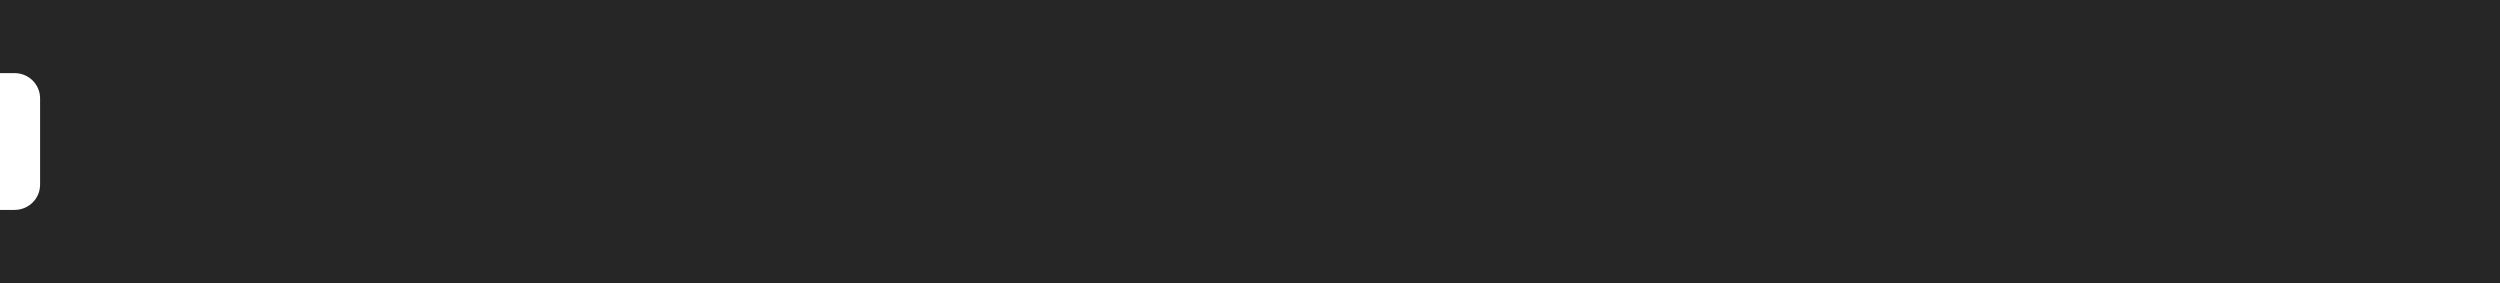
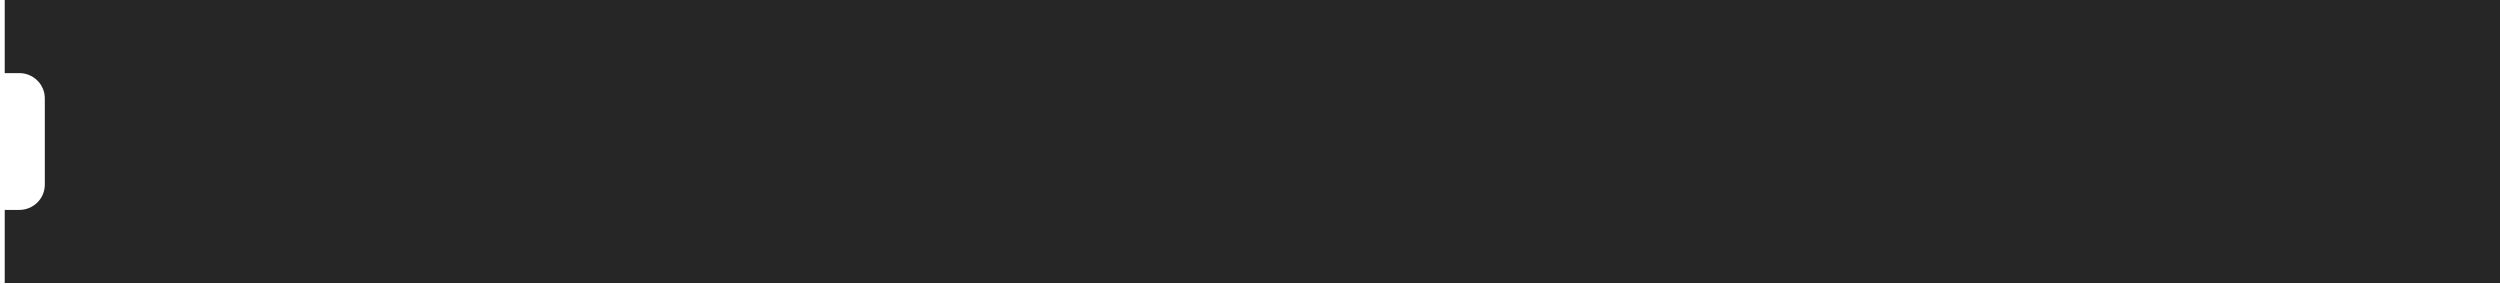
- <svg xmlns="http://www.w3.org/2000/svg" width="530" height="60" viewBox="0 0 530 60" fill="none">
+ <svg xmlns="http://www.w3.org/2000/svg" width="530" height="60" viewBox="0 0 528 60" fill="none">
  <path fill-rule="evenodd" clip-rule="evenodd" d="M533 0H0V15.5H3.1C6.082 15.5 8.5 17.898 8.5 20.857V39.143C8.5 42.101 6.082 44.5 3.1 44.5H0V60H531V0Z" fill="#262626" />
</svg>
